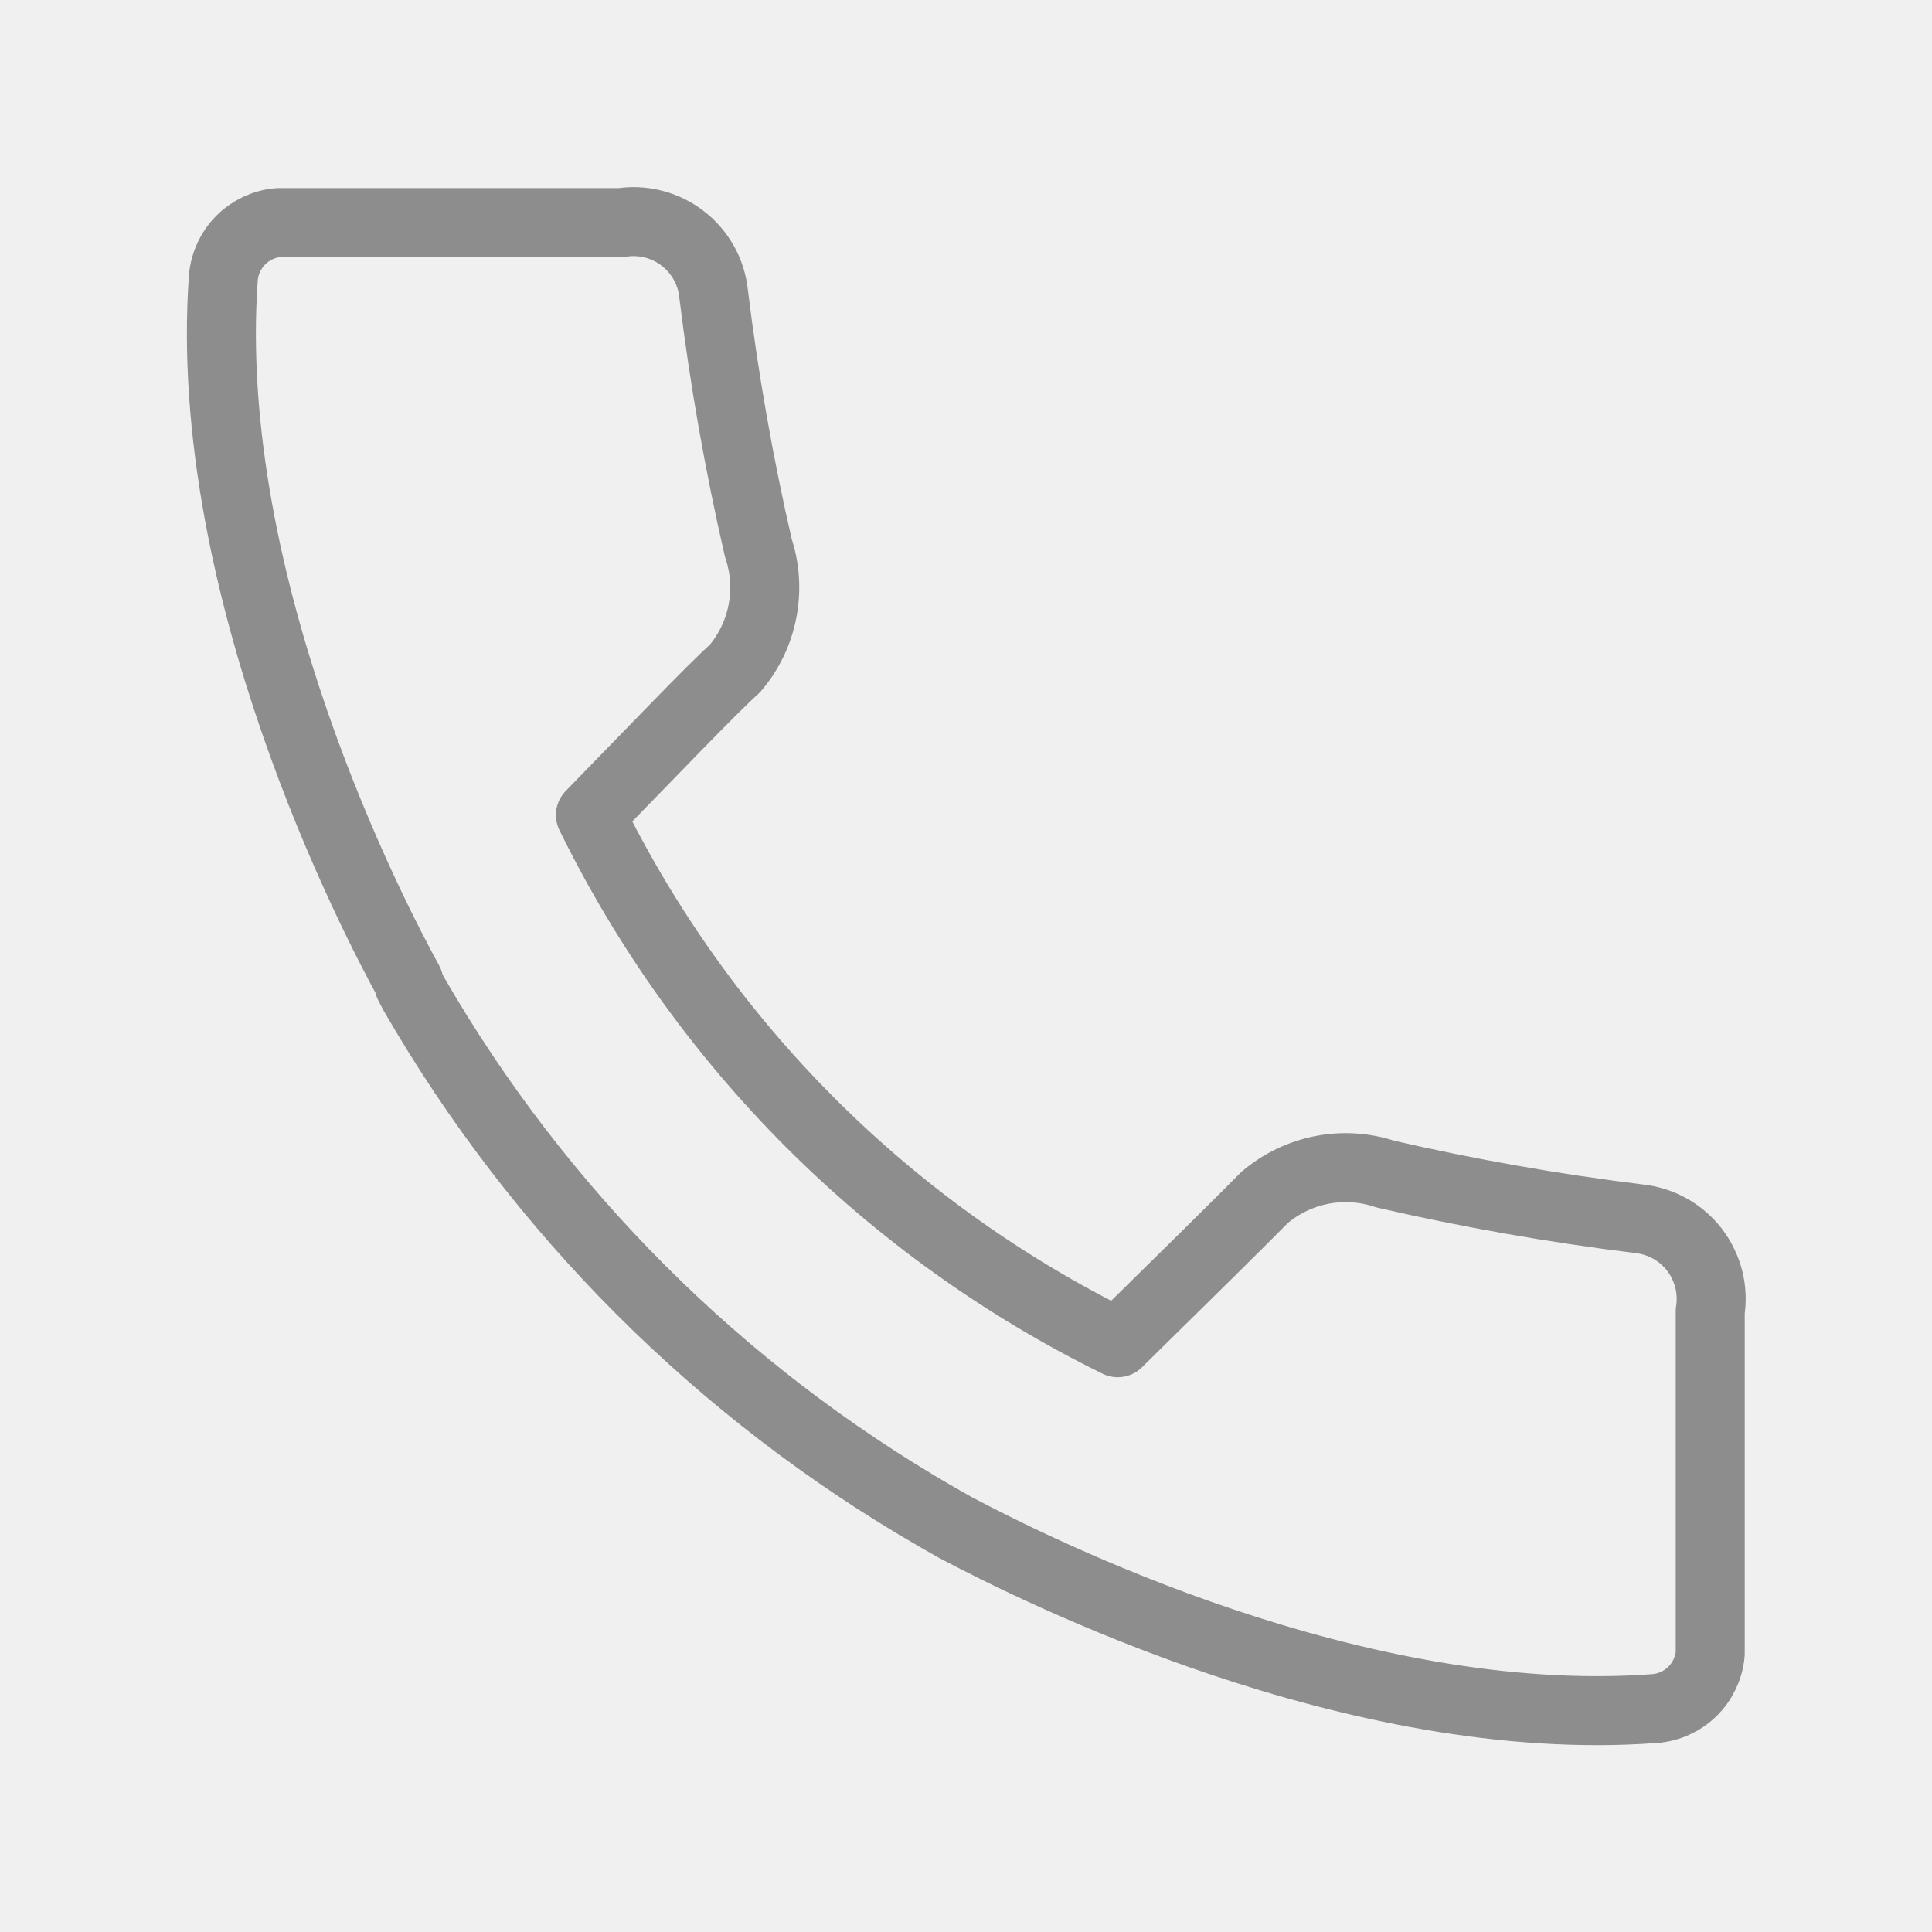
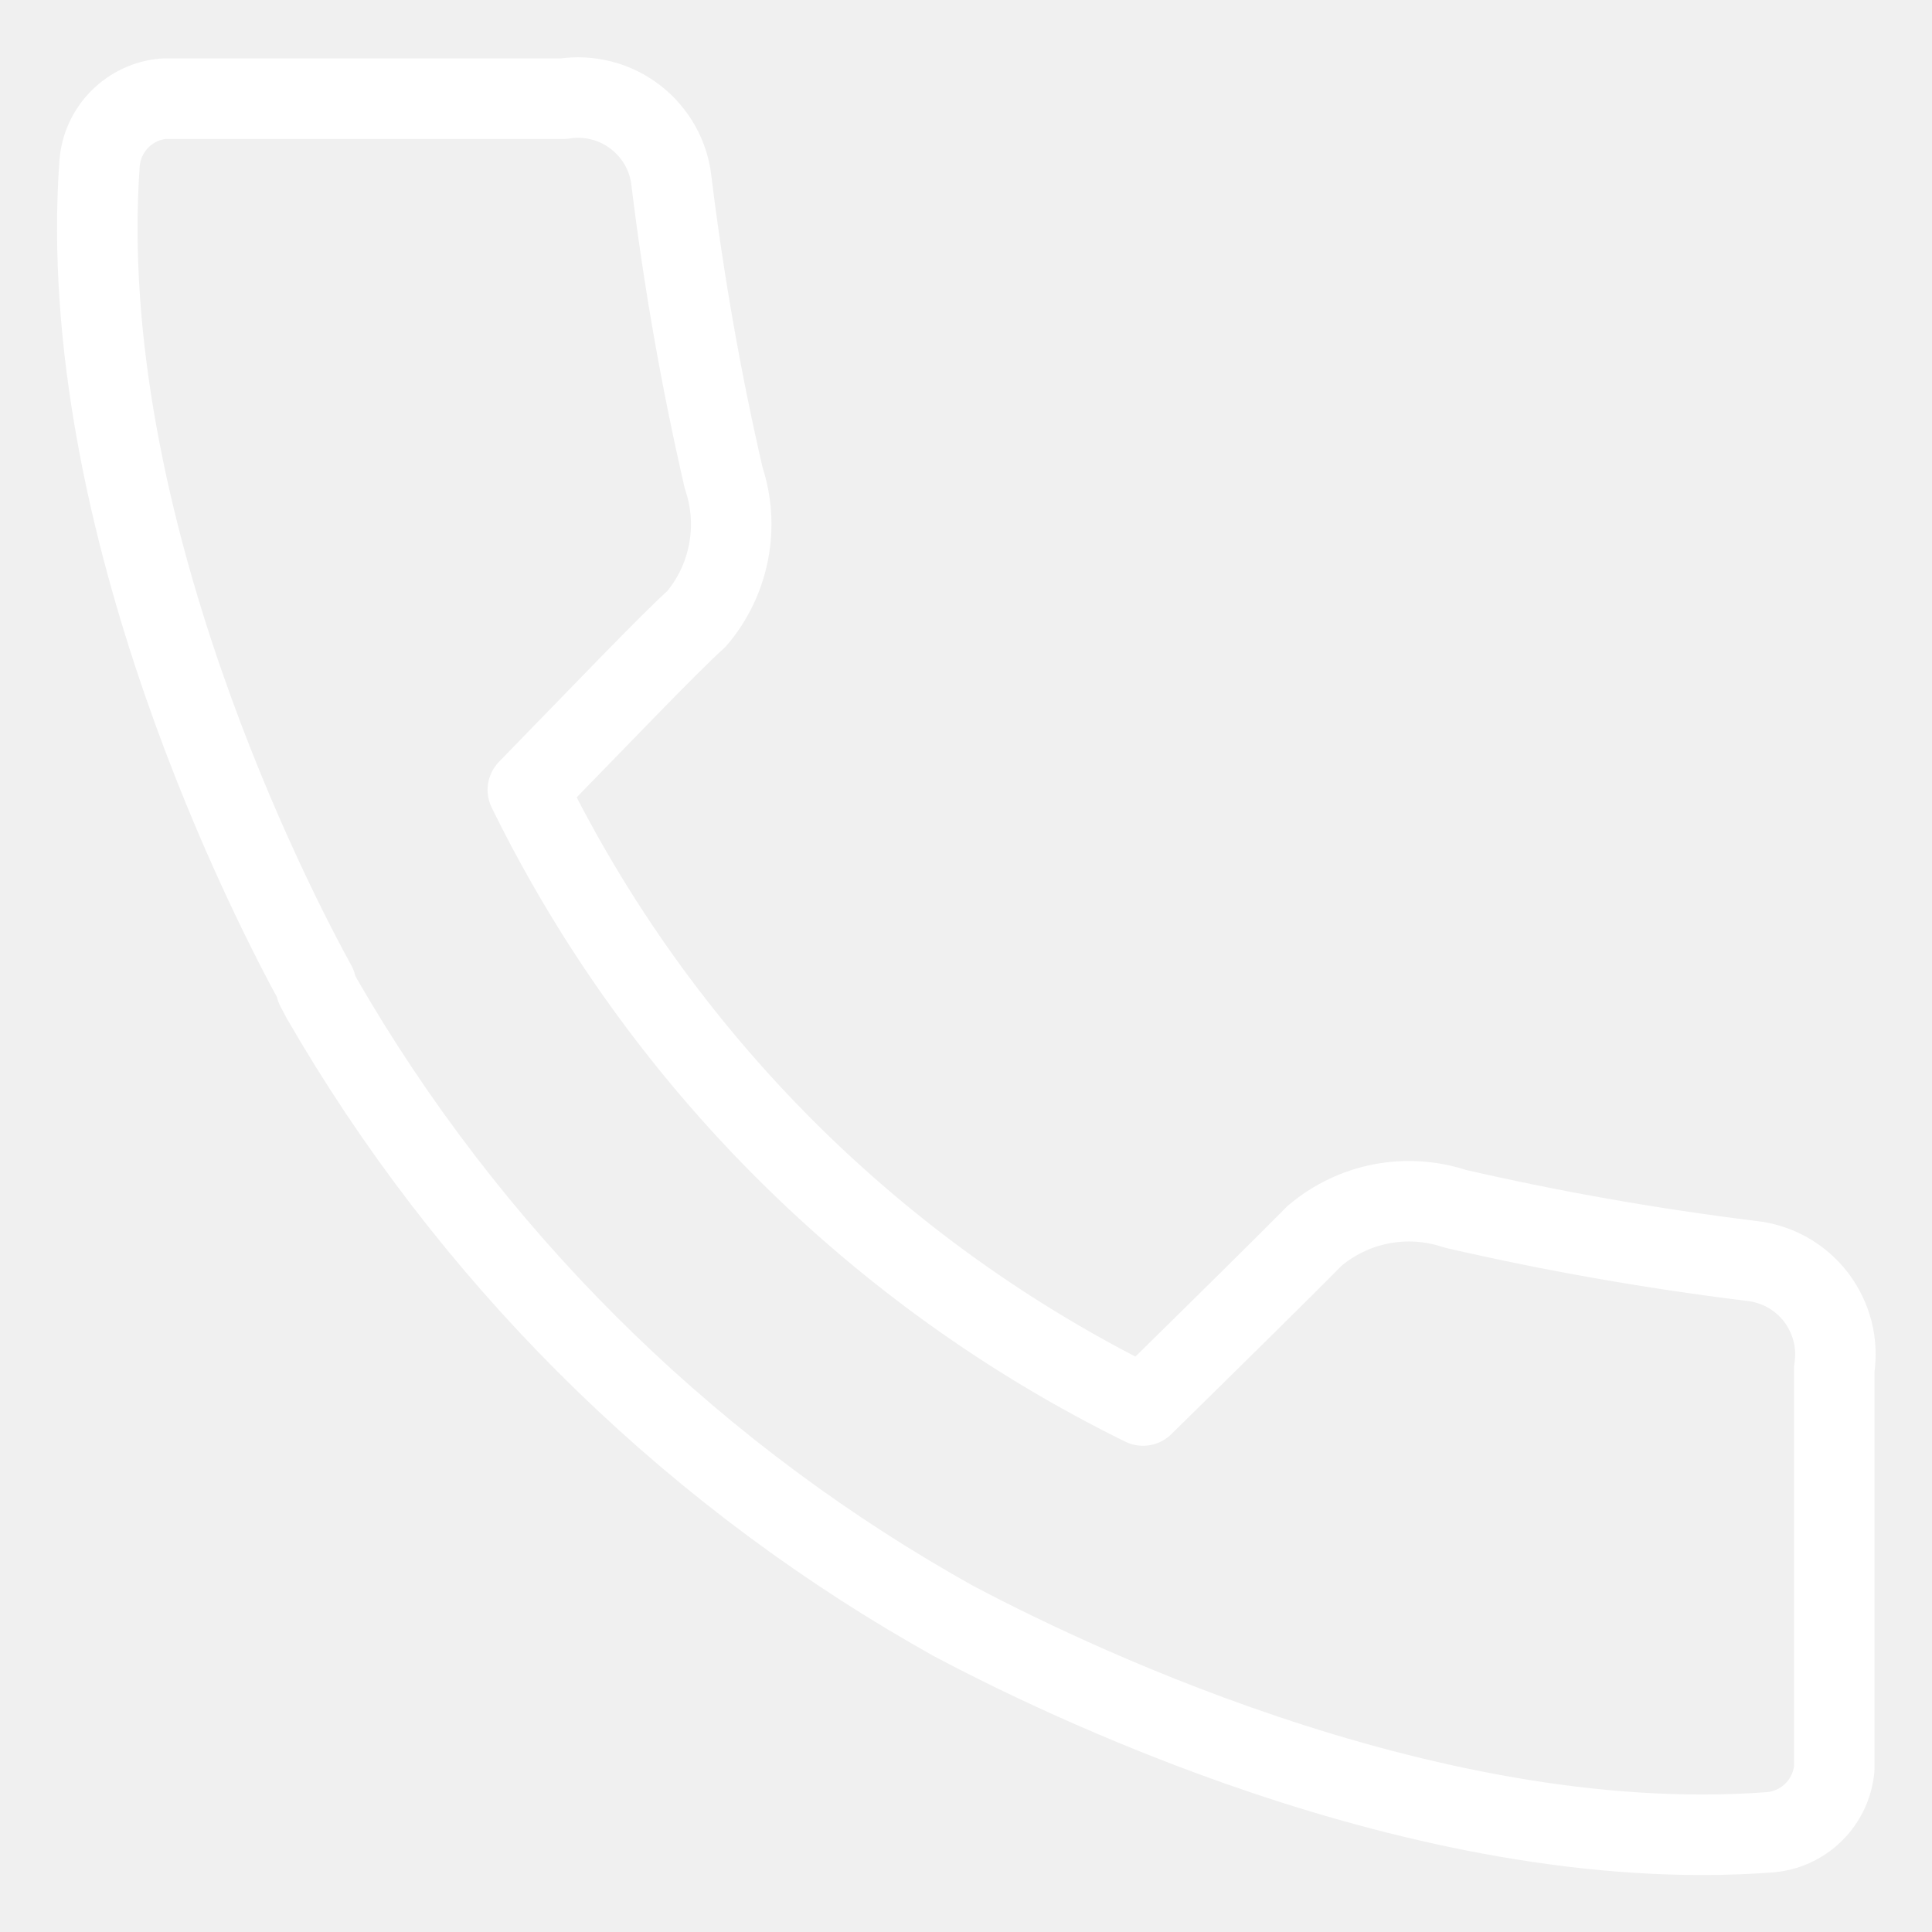
- <svg xmlns="http://www.w3.org/2000/svg" width="28" height="28" viewBox="0 0 28 28" fill="none">
-   <path d="M23.753 17.663C22.518 17.511 21.291 17.295 20.078 17.016C19.782 16.917 19.465 16.896 19.159 16.955C18.852 17.015 18.566 17.152 18.328 17.354C18.019 17.669 17.126 18.55 16.199 19.46C12.876 17.826 10.188 15.137 8.557 11.812C9.461 10.885 10.307 9.998 10.651 9.689C10.854 9.451 10.991 9.165 11.05 8.859C11.11 8.552 11.089 8.235 10.99 7.939C10.71 6.724 10.494 5.496 10.342 4.258C10.326 4.101 10.278 3.948 10.201 3.81C10.123 3.672 10.019 3.55 9.893 3.454C9.768 3.357 9.624 3.287 9.47 3.248C9.317 3.209 9.157 3.201 9.001 3.226H4.031C3.825 3.244 3.633 3.335 3.488 3.481C3.343 3.627 3.254 3.82 3.237 4.025C2.916 8.511 5.419 13.312 5.926 14.233V14.268L5.996 14.402C7.813 17.553 10.429 20.169 13.58 21.986V21.986L13.836 22.132C15.003 22.75 19.641 25.083 23.975 24.762C24.182 24.748 24.378 24.66 24.526 24.515C24.675 24.37 24.767 24.176 24.786 23.969V19.005C24.81 18.849 24.803 18.689 24.764 18.535C24.724 18.382 24.654 18.238 24.558 18.112C24.461 17.987 24.34 17.882 24.202 17.805C24.063 17.728 23.911 17.68 23.753 17.663Z" stroke="#8D8D8D" stroke-linecap="round" stroke-linejoin="round" />
+ <svg xmlns="http://www.w3.org/2000/svg" width="24" height="24" viewBox="0 0 24 24" fill="none">
+   <path d="M21.753 15.663C20.518 15.511 19.291 15.295 18.078 15.016C17.782 14.917 17.465 14.896 17.159 14.955C16.852 15.014 16.566 15.152 16.328 15.354C16.019 15.669 15.126 16.55 14.199 17.46C10.876 15.826 8.188 13.137 6.557 9.812C7.461 8.885 8.307 7.998 8.651 7.689C8.854 7.451 8.991 7.165 9.05 6.859C9.11 6.552 9.089 6.235 8.99 5.939C8.71 4.724 8.494 3.496 8.342 2.258C8.326 2.101 8.278 1.948 8.201 1.81C8.123 1.672 8.019 1.55 7.893 1.454C7.768 1.357 7.624 1.287 7.47 1.248C7.317 1.209 7.157 1.201 7.001 1.226H2.031C1.825 1.244 1.633 1.335 1.488 1.481C1.343 1.627 1.254 1.82 1.237 2.025C0.916 6.511 3.419 11.312 3.926 12.233V12.268L3.996 12.402C5.813 15.553 8.429 18.169 11.58 19.986V19.986L11.836 20.132C13.003 20.75 17.641 23.083 21.975 22.762C22.182 22.748 22.378 22.66 22.526 22.515C22.675 22.37 22.767 22.176 22.786 21.969V17.005C22.81 16.849 22.803 16.689 22.764 16.535C22.724 16.382 22.654 16.238 22.558 16.112C22.461 15.987 22.34 15.882 22.202 15.805C22.063 15.728 21.911 15.68 21.753 15.663Z" stroke="white" stroke-linecap="round" stroke-linejoin="round" />
</svg>
